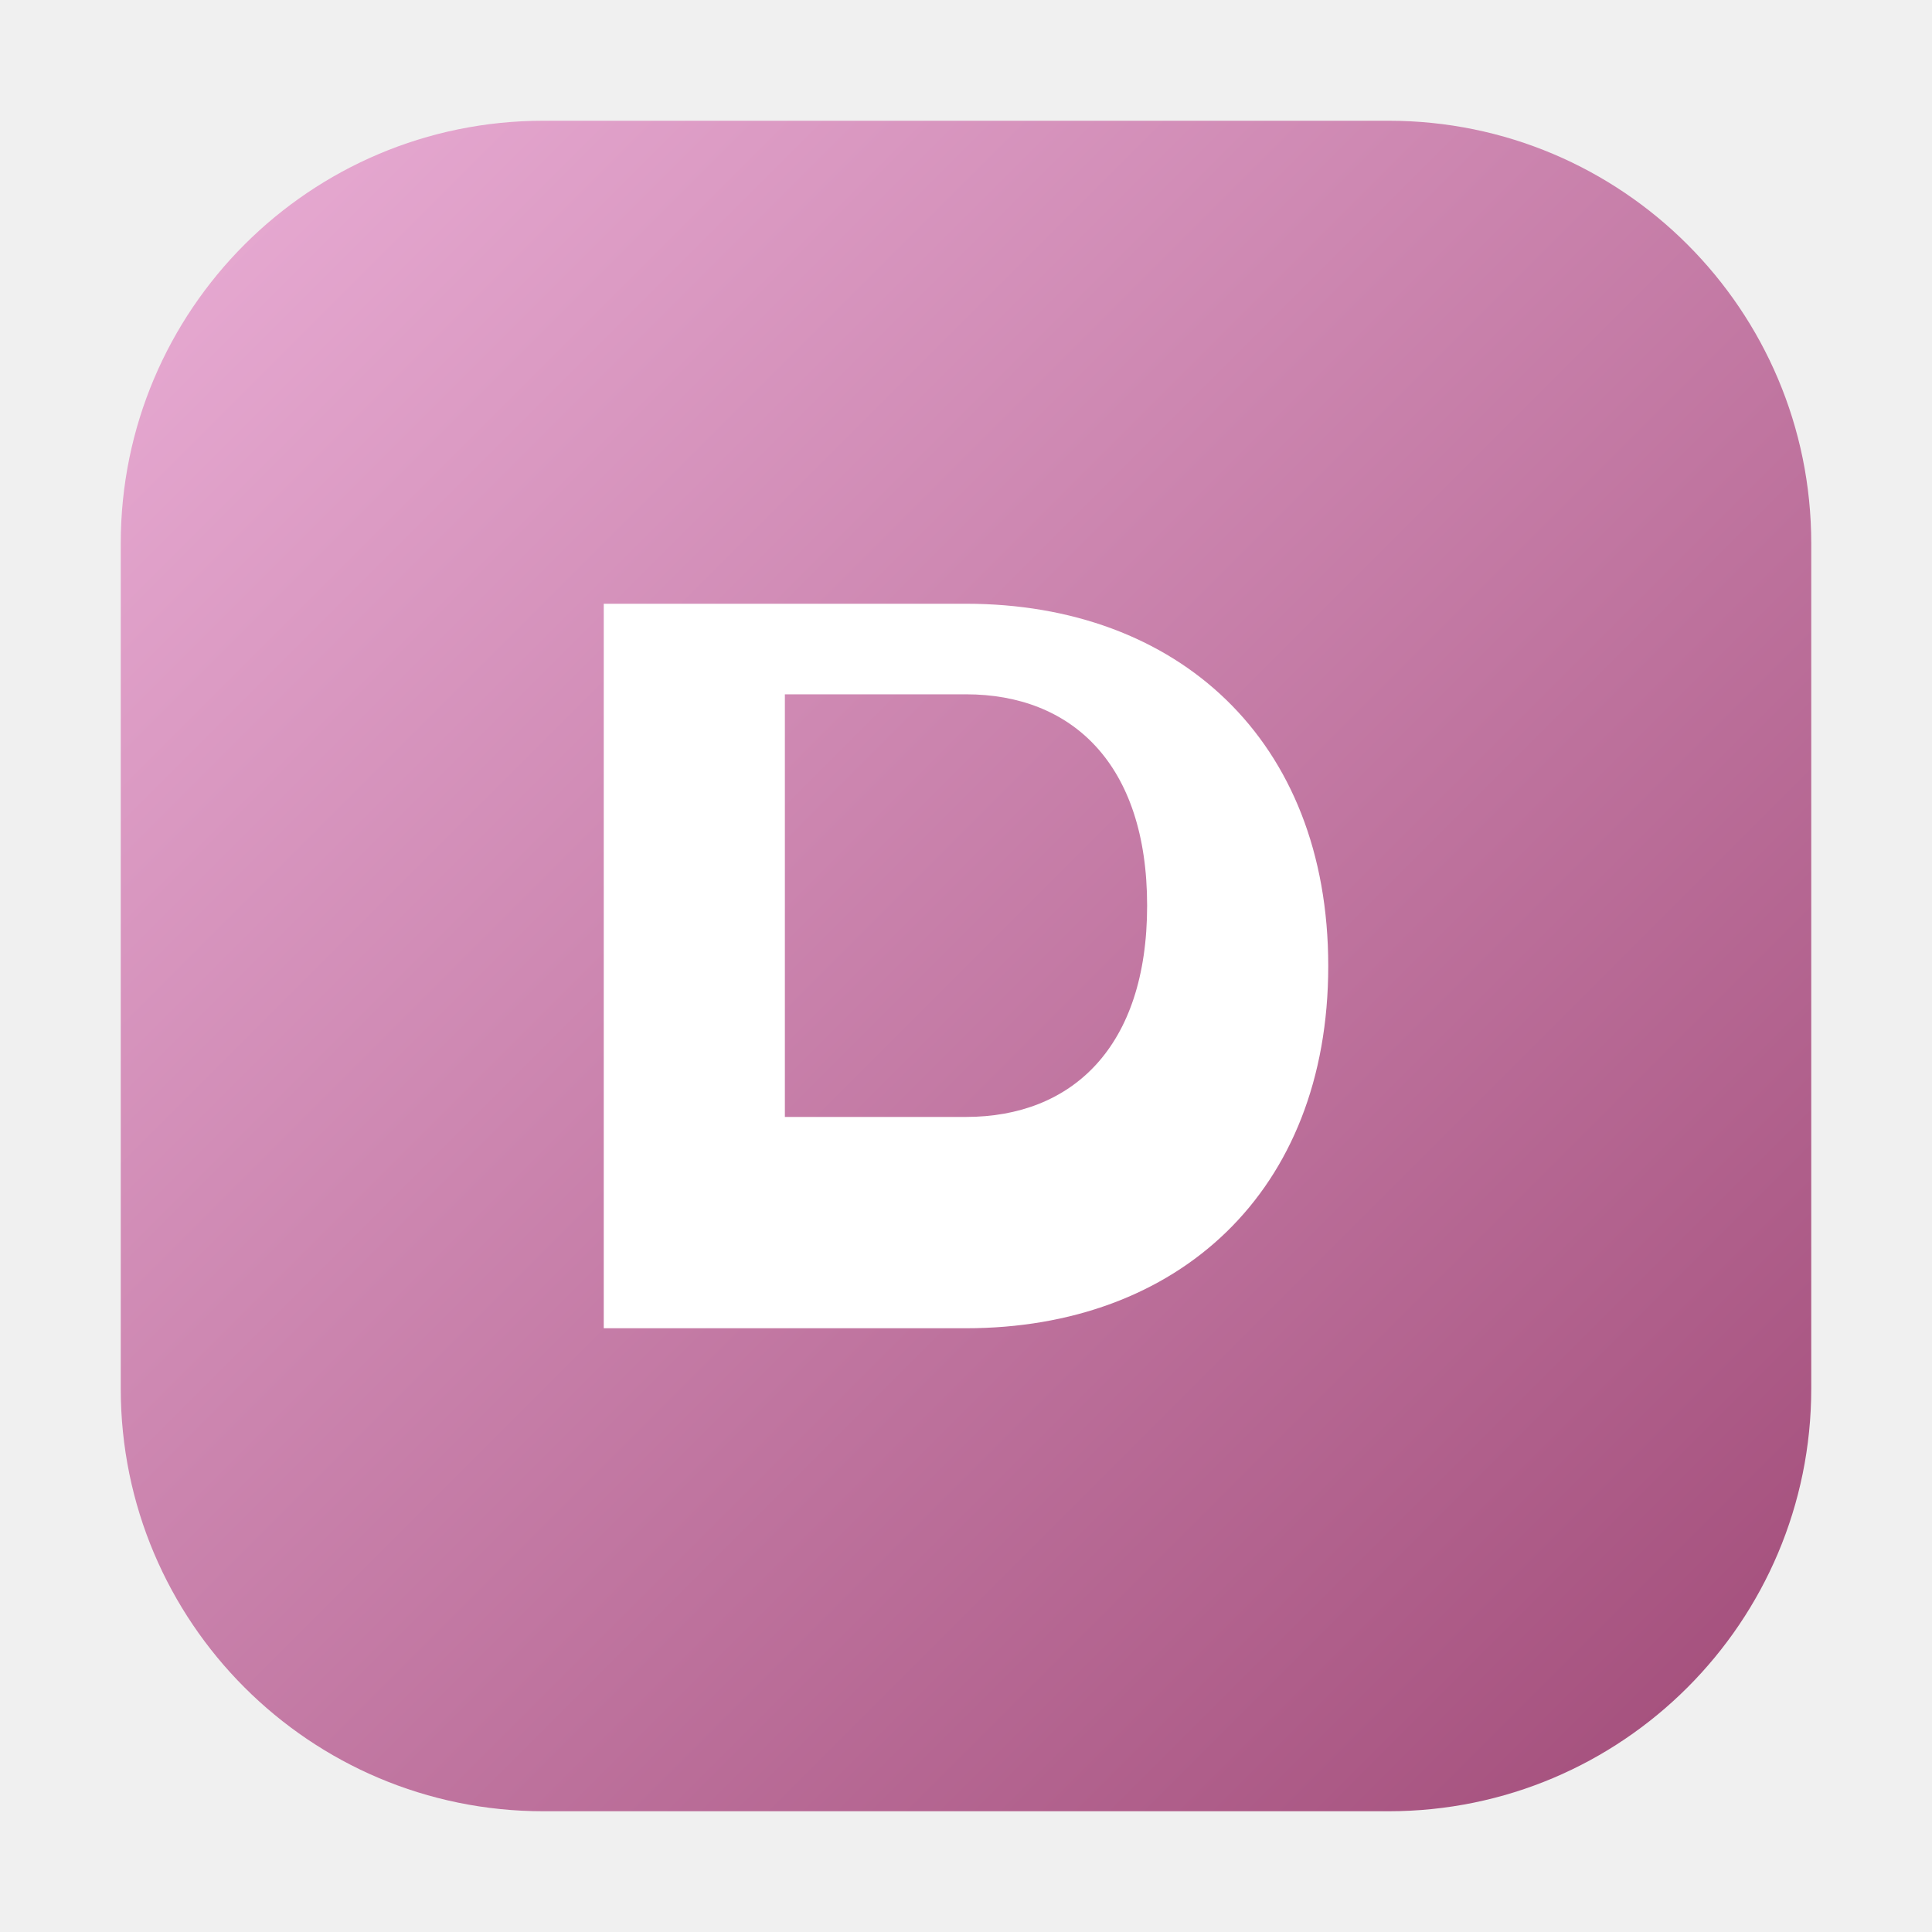
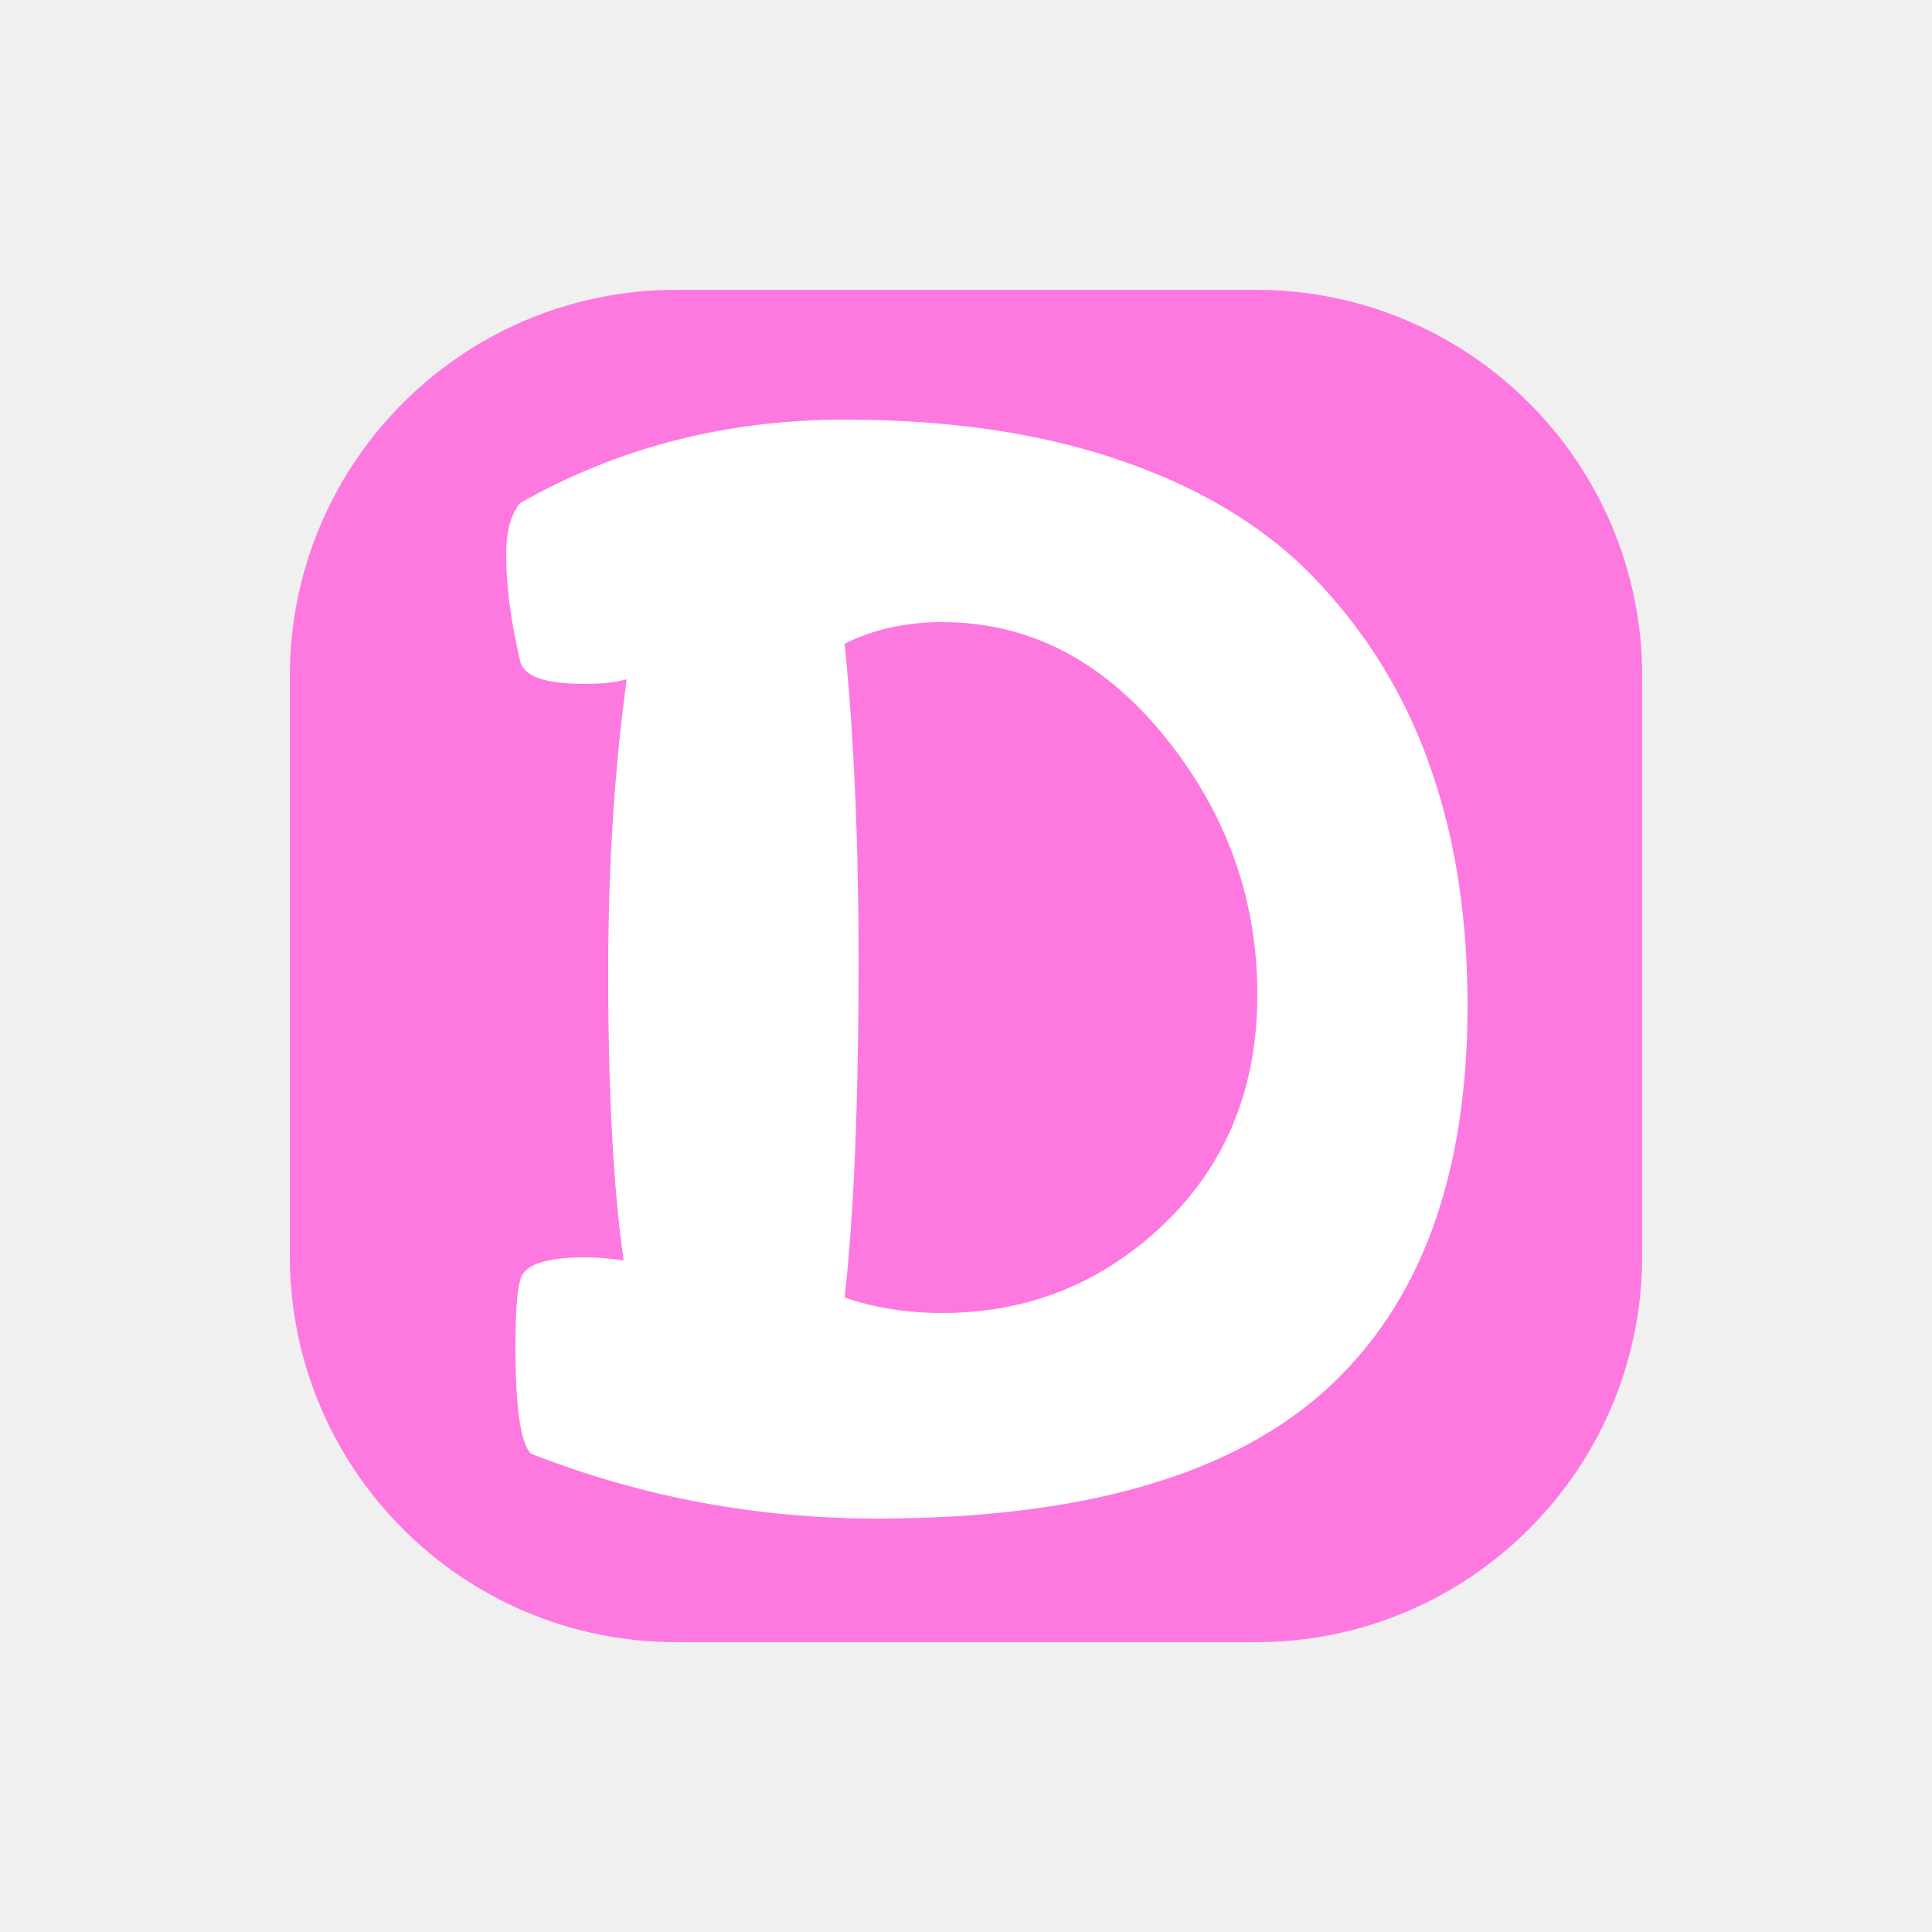
- <svg xmlns="http://www.w3.org/2000/svg" viewBox="0 0 64 64">
-   <defs>
-     <linearGradient id="g" x1="0%" y1="0%" x2="100%" y2="100%">
-       <stop offset="0%" stop-color="#eaaed6" />
-       <stop offset="100%" stop-color="#a14b78" />
-     </linearGradient>
-   </defs>
-   <rect x="4" y="4" width="56" height="56" rx="14" fill="url(#g)" />
-   <path d="M20 44V20h12c7 0 12 4.5 12 12s-5 12-12 12H20zm12-7c3.5 0 6-2.3 6-7s-2.5-7-6-7h-6v14h6z" fill="#fff" />
+ <svg xmlns="http://www.w3.org/2000/svg" width="1000" height="1000" viewBox="0 0 1000 1000" fill="none">
+   <rect x="158" y="158" width="684" height="684" rx="192" fill="#FD79E0" stroke="#FD79E0" stroke-width="16" />
+   <path d="M262 286.8C262 275.067 264.4 266.267 269.2 260.4C319.867 231.6 375.867 217.2 437.2 217.2C493.2 217.2 542 224.667 583.6 239.6C625.733 254.533 659.333 275.867 684.4 303.6C710 331.333 728.933 363.333 741.2 399.6C753.467 435.333 759.6 475.6 759.6 520.4C759.6 608.933 735.067 675.333 686 719.6C636.933 763.867 559.6 786 454 786C391.6 786 331.867 774.8 274.8 752.4C269.467 747.067 266.8 728.667 266.8 697.2C266.8 679.6 267.6 668.133 269.2 662.8C270.8 654.8 282 650.8 302.8 650.8C308.667 650.8 315.333 651.333 322.8 652.4C317.467 615.067 314.8 565.467 314.8 503.6C314.8 448.667 318 398 324.4 351.6C318.533 353.2 311.333 354 302.8 354C282 354 270.8 350 269.2 342C264.4 321.733 262 303.333 262 286.8ZM437.2 671.6C452.667 676.933 469.467 679.6 487.6 679.6C531.867 679.6 570 664.4 602 634C634.533 603.067 650.8 563.333 650.8 514.8C650.8 465.2 634.8 420.667 602.8 381.2C570.8 341.733 532.4 322 487.6 322C468.933 322 452.133 325.733 437.2 333.2C442 381.2 444.4 435.867 444.4 497.2C444.4 570.267 442 628.4 437.2 671.6Z" fill="white" />
</svg>
